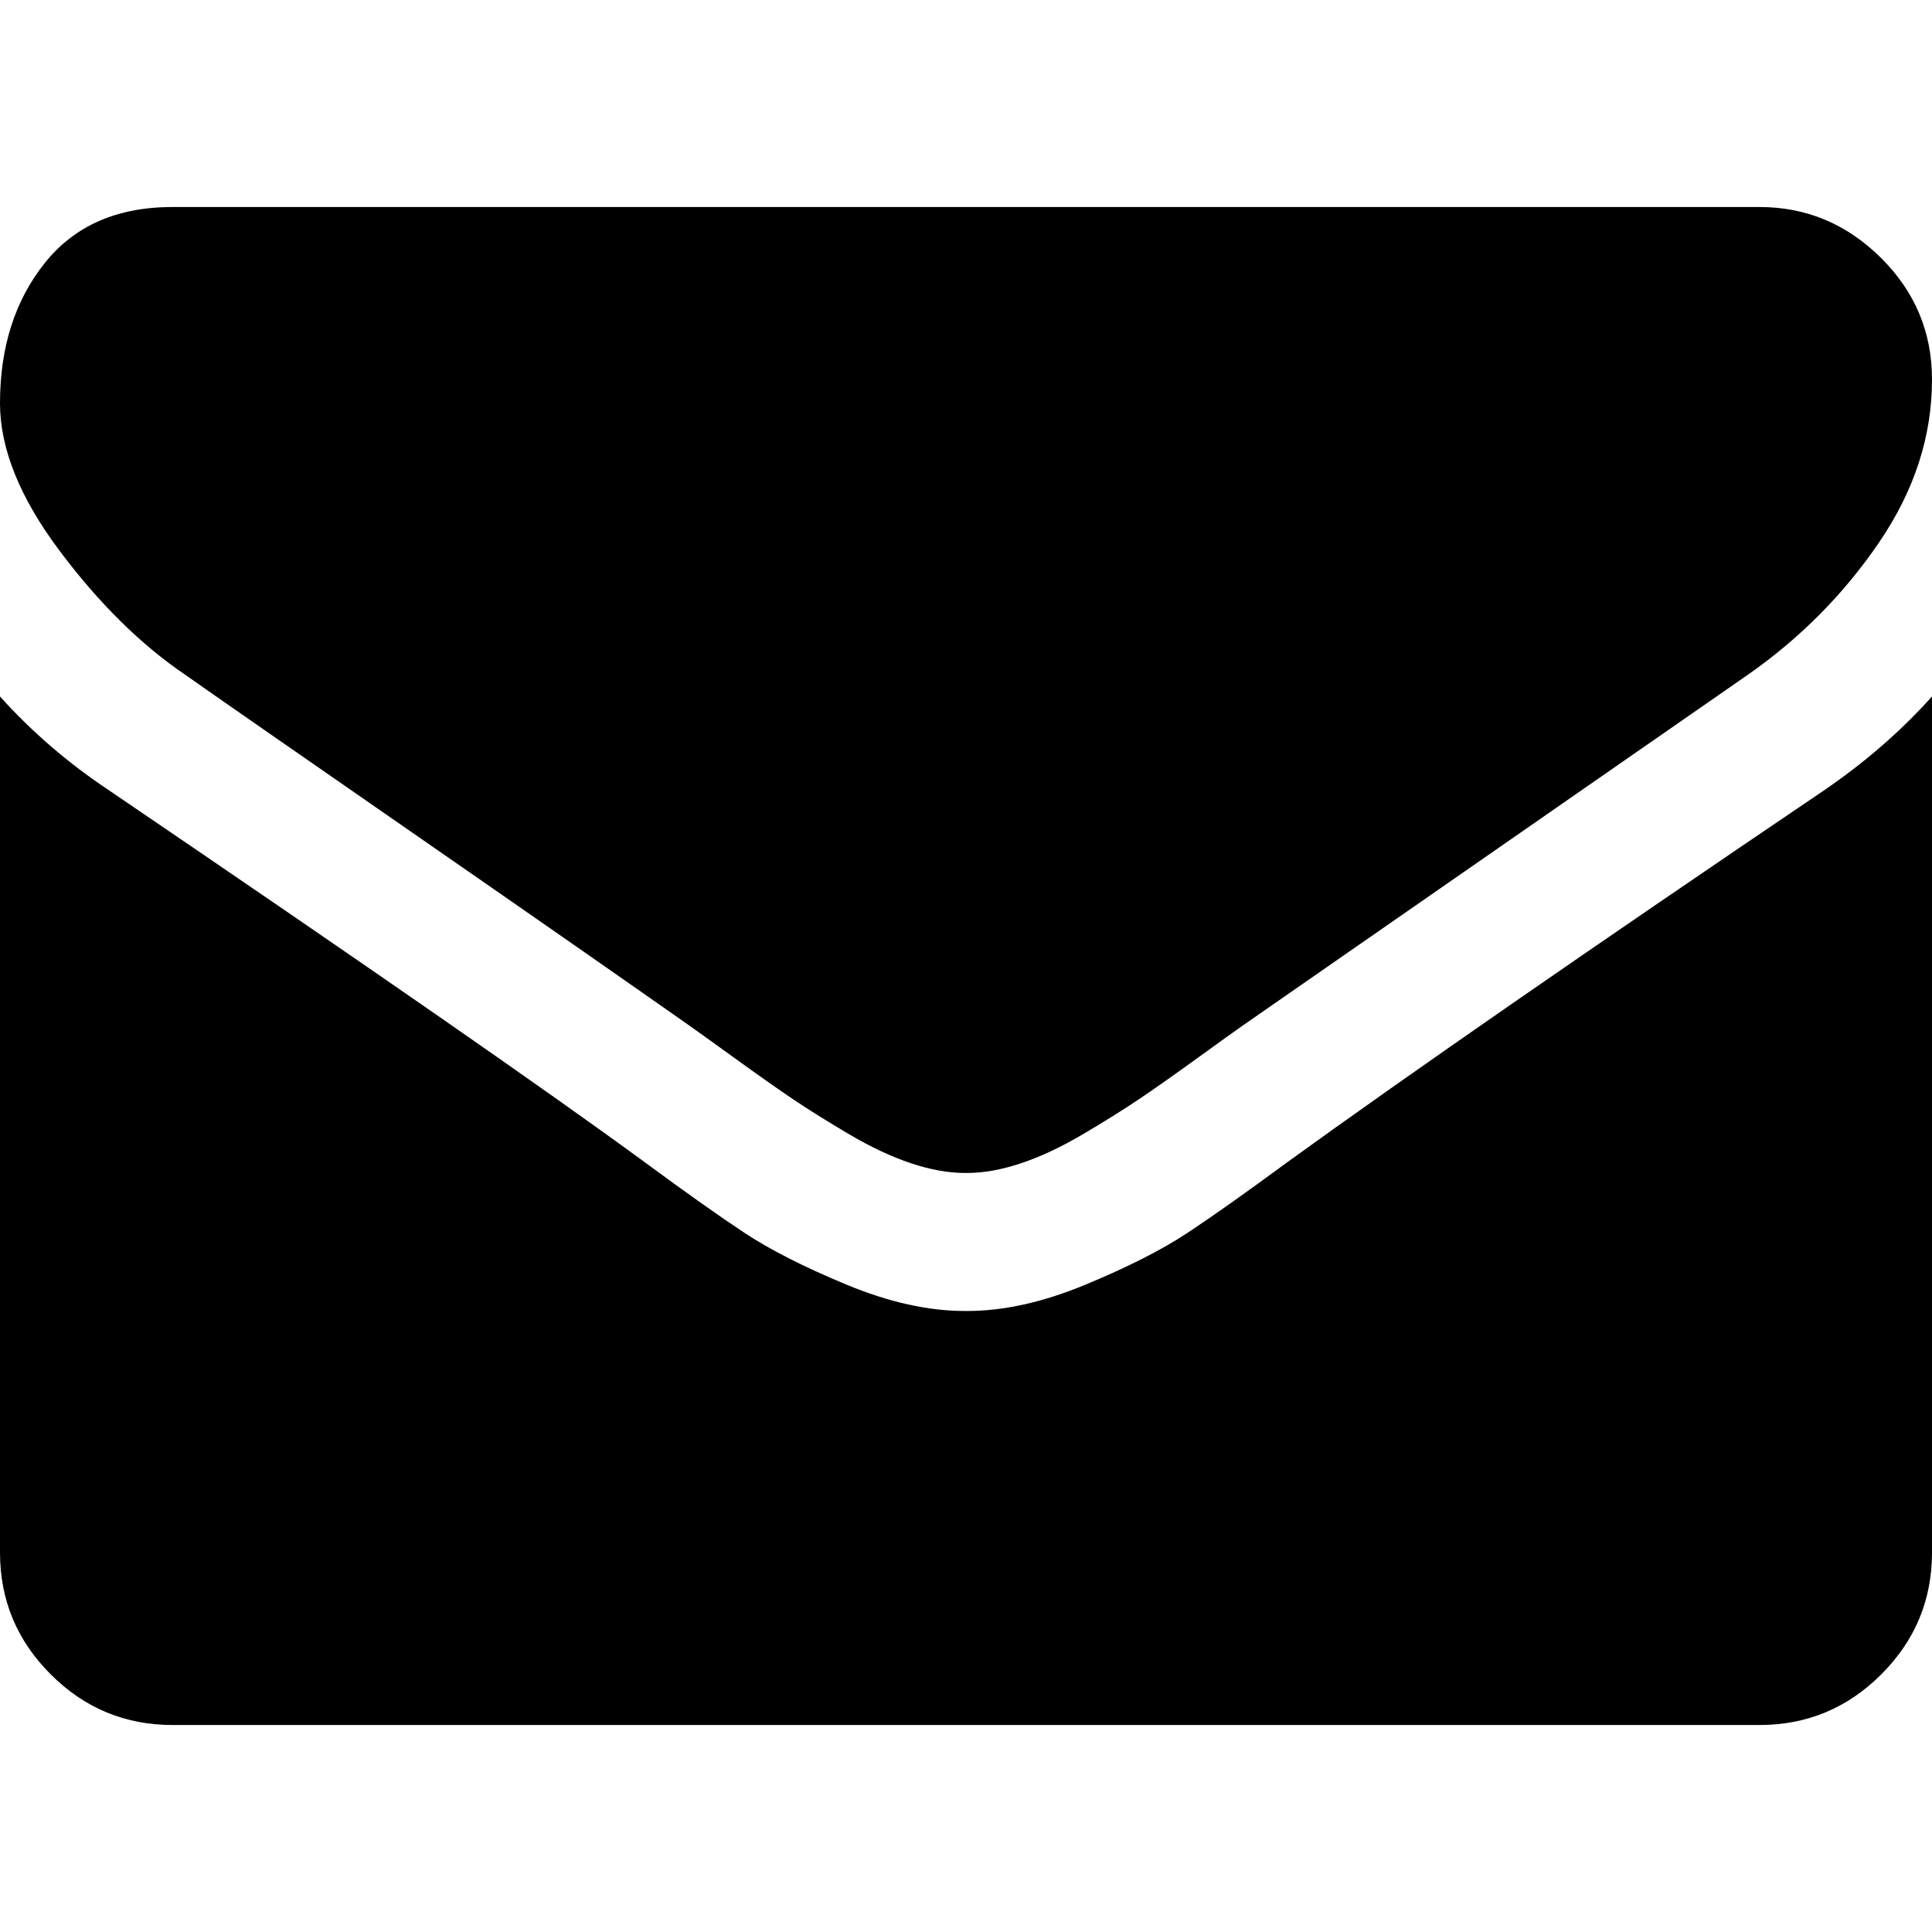
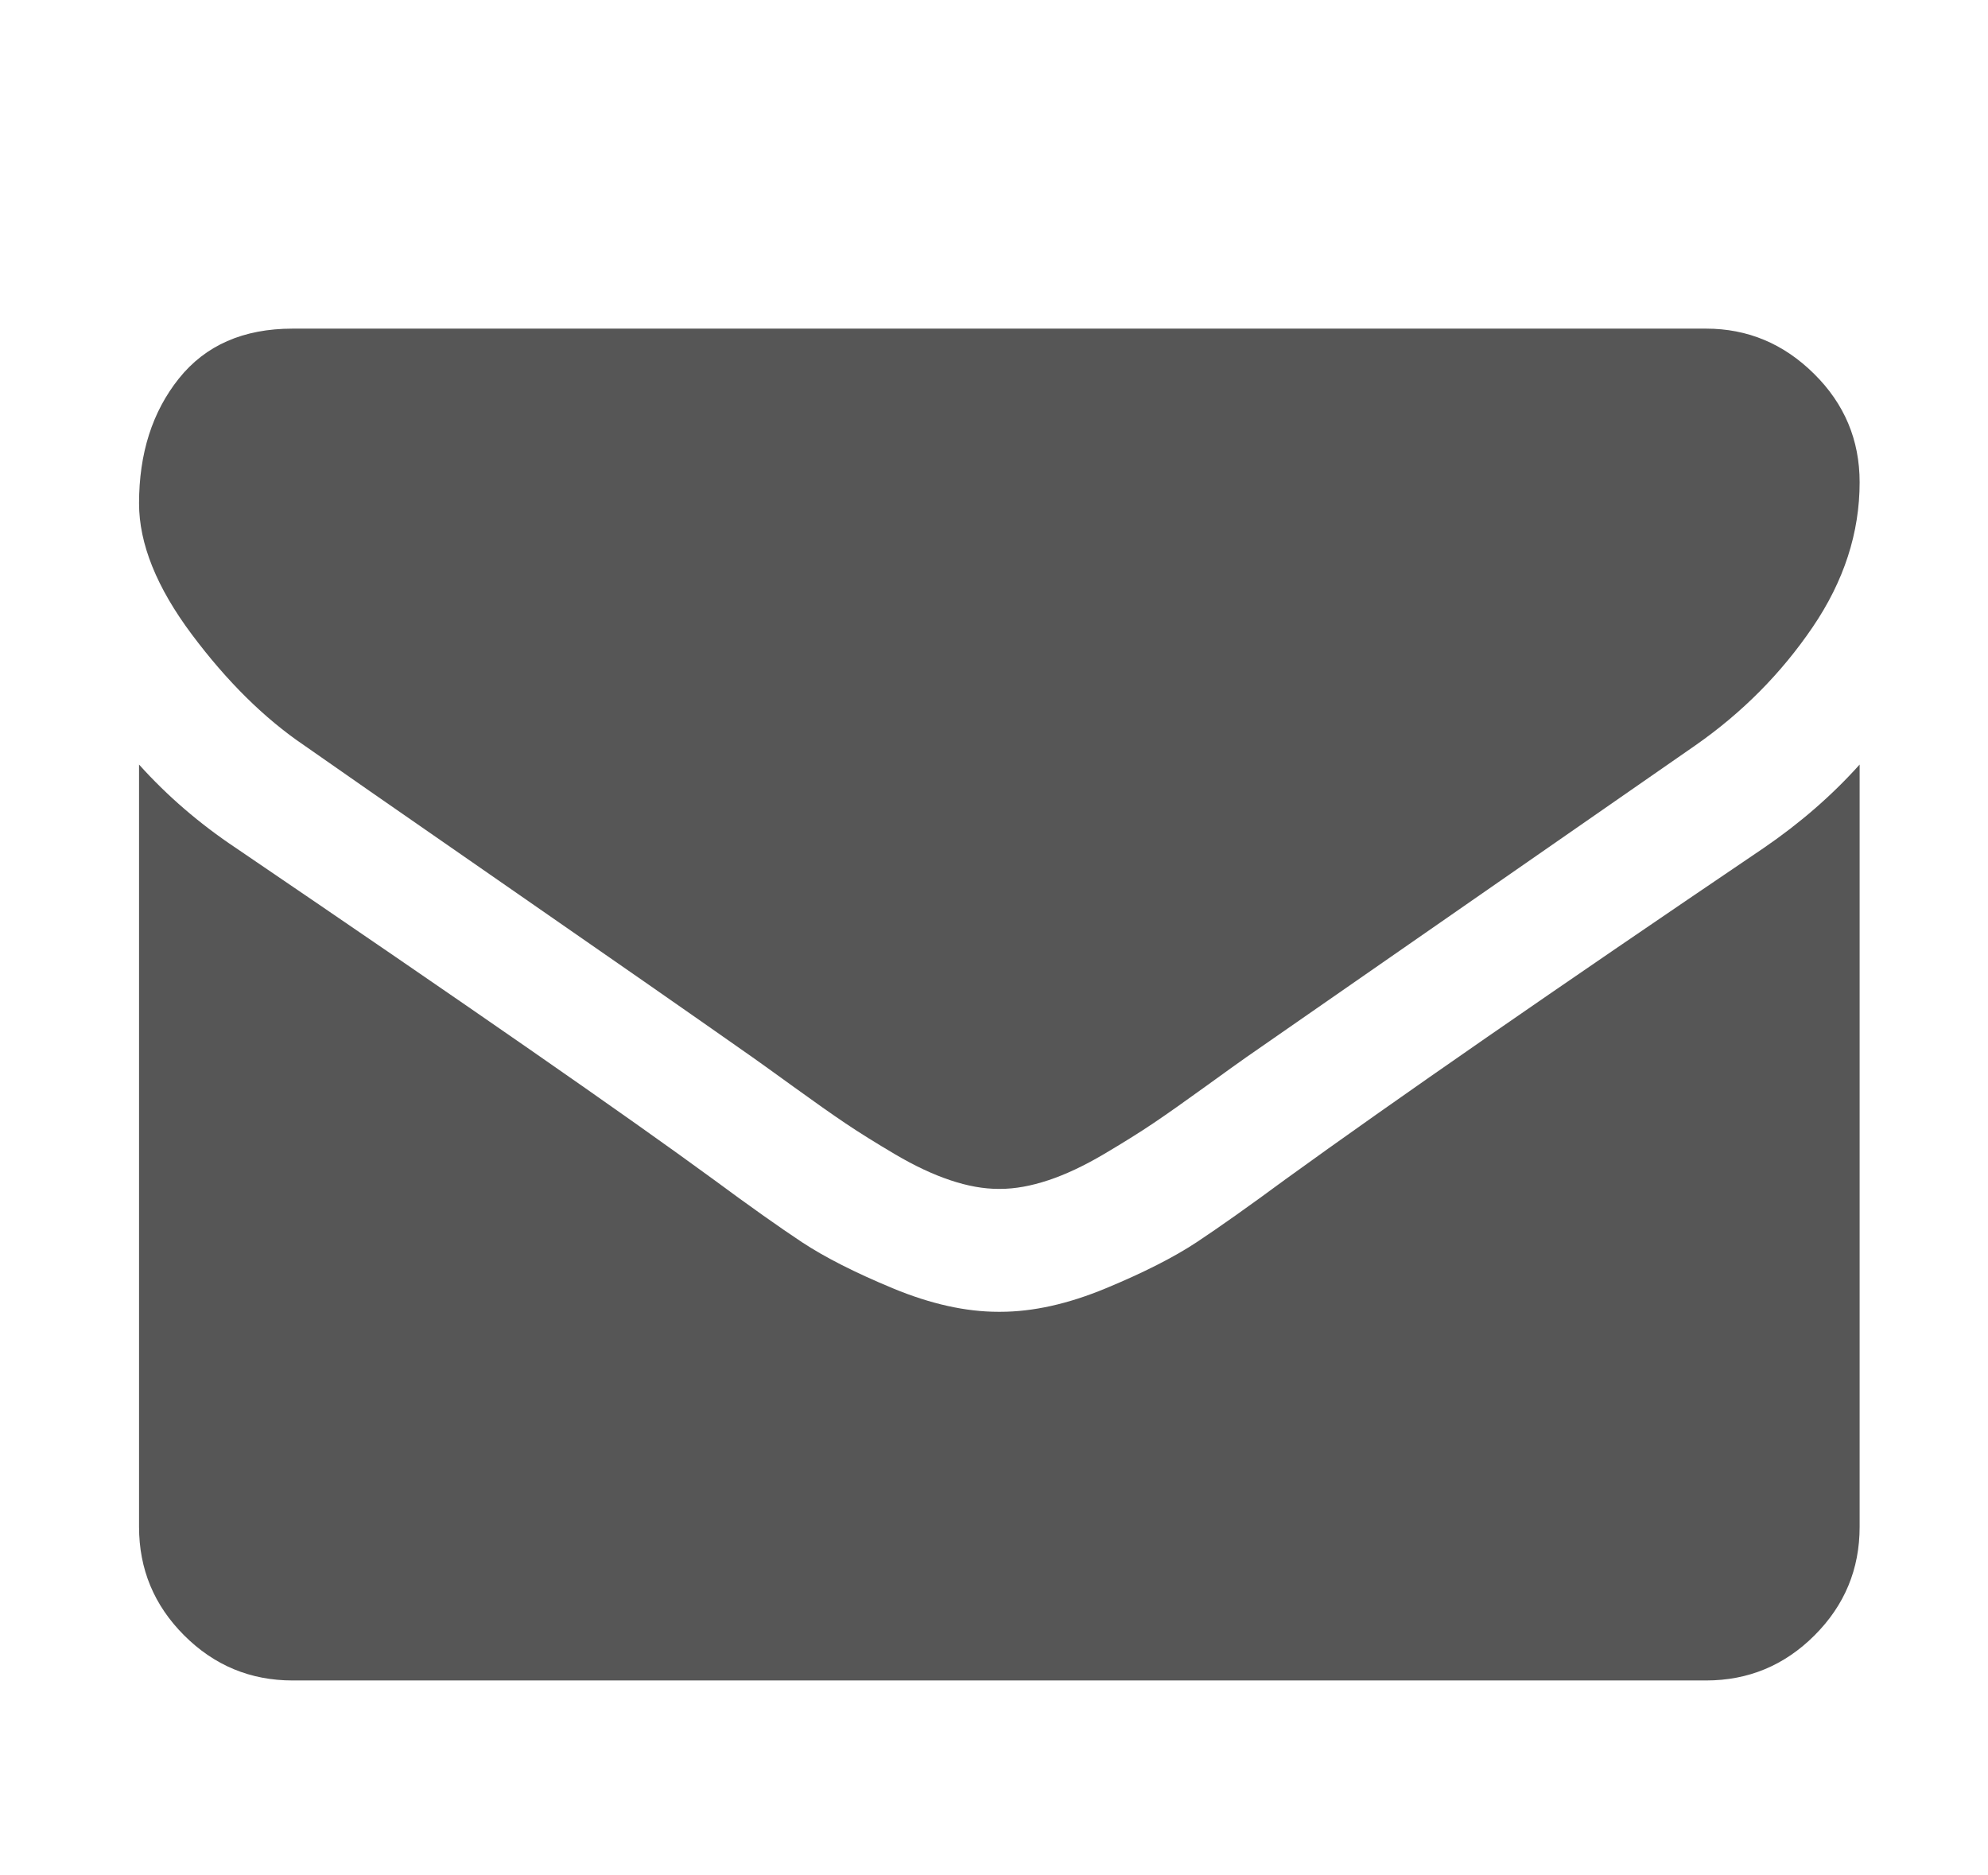
- <svg xmlns="http://www.w3.org/2000/svg" version="1.1" id="Capa_1" x="0px" y="0px" width="511.626px" height="511.626px" viewBox="0 0 511.626 511.626" style="enable-background:new 0 0 511.626 511.626;" xml:space="preserve">
+ <svg xmlns="http://www.w3.org/2000/svg" width="100%" height="100%" viewBox="0 0 35 33" version="1.1" xml:space="preserve" style="fill-rule:evenodd;clip-rule:evenodd;stroke-linejoin:round;stroke-miterlimit:2;">
  <g>
    <g>
-       <path d="M49.106,178.729c6.472,4.567,25.981,18.131,58.528,40.685c32.548,22.554,57.482,39.92,74.803,52.099    c1.903,1.335,5.946,4.237,12.131,8.71c6.186,4.476,11.326,8.093,15.416,10.852c4.093,2.758,9.041,5.852,14.849,9.277    c5.806,3.422,11.279,5.996,16.418,7.7c5.14,1.718,9.898,2.569,14.275,2.569h0.287h0.288c4.377,0,9.137-0.852,14.277-2.569    c5.137-1.704,10.615-4.281,16.416-7.7c5.804-3.429,10.752-6.52,14.845-9.277c4.093-2.759,9.229-6.376,15.417-10.852    c6.184-4.477,10.232-7.375,12.135-8.71c17.508-12.179,62.051-43.11,133.615-92.79c13.894-9.703,25.502-21.411,34.827-35.116    c9.332-13.699,13.993-28.07,13.993-43.105c0-12.564-4.523-23.319-13.565-32.264c-9.041-8.947-19.749-13.418-32.117-13.418H45.679    c-14.655,0-25.933,4.948-33.832,14.844C3.949,79.562,0,91.934,0,106.779c0,11.991,5.236,24.985,15.703,38.974    C26.169,159.743,37.307,170.736,49.106,178.729z" />
-       <path d="M483.072,209.275c-62.424,42.251-109.824,75.087-142.177,98.501c-10.849,7.991-19.65,14.229-26.409,18.699    c-6.759,4.473-15.748,9.041-26.98,13.702c-11.228,4.668-21.692,6.995-31.401,6.995h-0.291h-0.287    c-9.707,0-20.177-2.327-31.405-6.995c-11.228-4.661-20.223-9.229-26.98-13.702c-6.755-4.47-15.559-10.708-26.407-18.699    c-25.697-18.842-72.995-51.68-141.896-98.501C17.987,202.047,8.375,193.762,0,184.437v226.685c0,12.57,4.471,23.319,13.418,32.265    c8.945,8.949,19.701,13.422,32.264,13.422h420.266c12.56,0,23.315-4.473,32.261-13.422c8.949-8.949,13.418-19.694,13.418-32.265    V184.437C503.441,193.569,493.927,201.854,483.072,209.275z" />
+       <g>
+         <g id="mail">
+           <g>
+             <g>
+               <g>
+                 <g>
+                   <path d="M5.355,13.123c0.383,0.27 1.538,1.073 3.466,2.409c1.927,1.335 3.403,2.363 4.429,3.084c0.112,0.079 0.352,0.251 0.718,0.516c0.366,0.265 0.67,0.479 0.913,0.643c0.242,0.163 0.535,0.346 0.879,0.549c0.343,0.202 0.668,0.355 0.972,0.456c0.304,0.102 0.586,0.152 0.845,0.152l0.034,0c0.259,0 0.541,-0.051 0.845,-0.152c0.305,-0.101 0.629,-0.254 0.972,-0.456c0.344,-0.203 0.637,-0.386 0.879,-0.549c0.243,-0.164 0.547,-0.378 0.913,-0.643c0.366,-0.265 0.606,-0.437 0.719,-0.516c1.036,-0.721 3.674,-2.552 7.911,-5.494c0.822,-0.574 1.51,-1.267 2.062,-2.079c0.552,-0.811 0.828,-1.662 0.828,-2.552c0,-0.744 -0.267,-1.381 -0.803,-1.91c-0.535,-0.53 -1.169,-0.795 -1.901,-0.795l-24.884,0c-0.867,0 -1.535,0.293 -2.003,0.879c-0.468,0.586 -0.701,1.319 -0.701,2.198c0,0.71 0.31,1.479 0.929,2.307c0.62,0.829 1.28,1.48 1.978,1.953Z" style="fill:#565656;fill-rule:nonzero;" />
+                   <path d="M31.05,14.931c-3.696,2.502 -6.503,4.446 -8.418,5.832c-0.643,0.474 -1.164,0.843 -1.564,1.108c-0.4,0.264 -0.932,0.535 -1.598,0.811c-0.664,0.276 -1.284,0.414 -1.859,0.414l-0.034,0c-0.575,0 -1.195,-0.138 -1.859,-0.414c-0.665,-0.276 -1.198,-0.547 -1.598,-0.811c-0.4,-0.265 -0.921,-0.634 -1.563,-1.108c-1.522,-1.115 -4.322,-3.059 -8.402,-5.832c-0.642,-0.428 -1.211,-0.918 -1.707,-1.47l0,13.421c0,0.745 0.264,1.381 0.794,1.911c0.53,0.53 1.167,0.794 1.91,0.794l24.884,0c0.743,0 1.38,-0.264 1.91,-0.794c0.53,-0.53 0.794,-1.166 0.794,-1.911l0,-13.421c-0.484,0.54 -1.048,1.031 -1.69,1.47Z" style="fill:#565656;fill-rule:nonzero;" />
+                 </g>
+               </g>
+             </g>
+           </g>
+         </g>
+       </g>
    </g>
  </g>
</svg>
